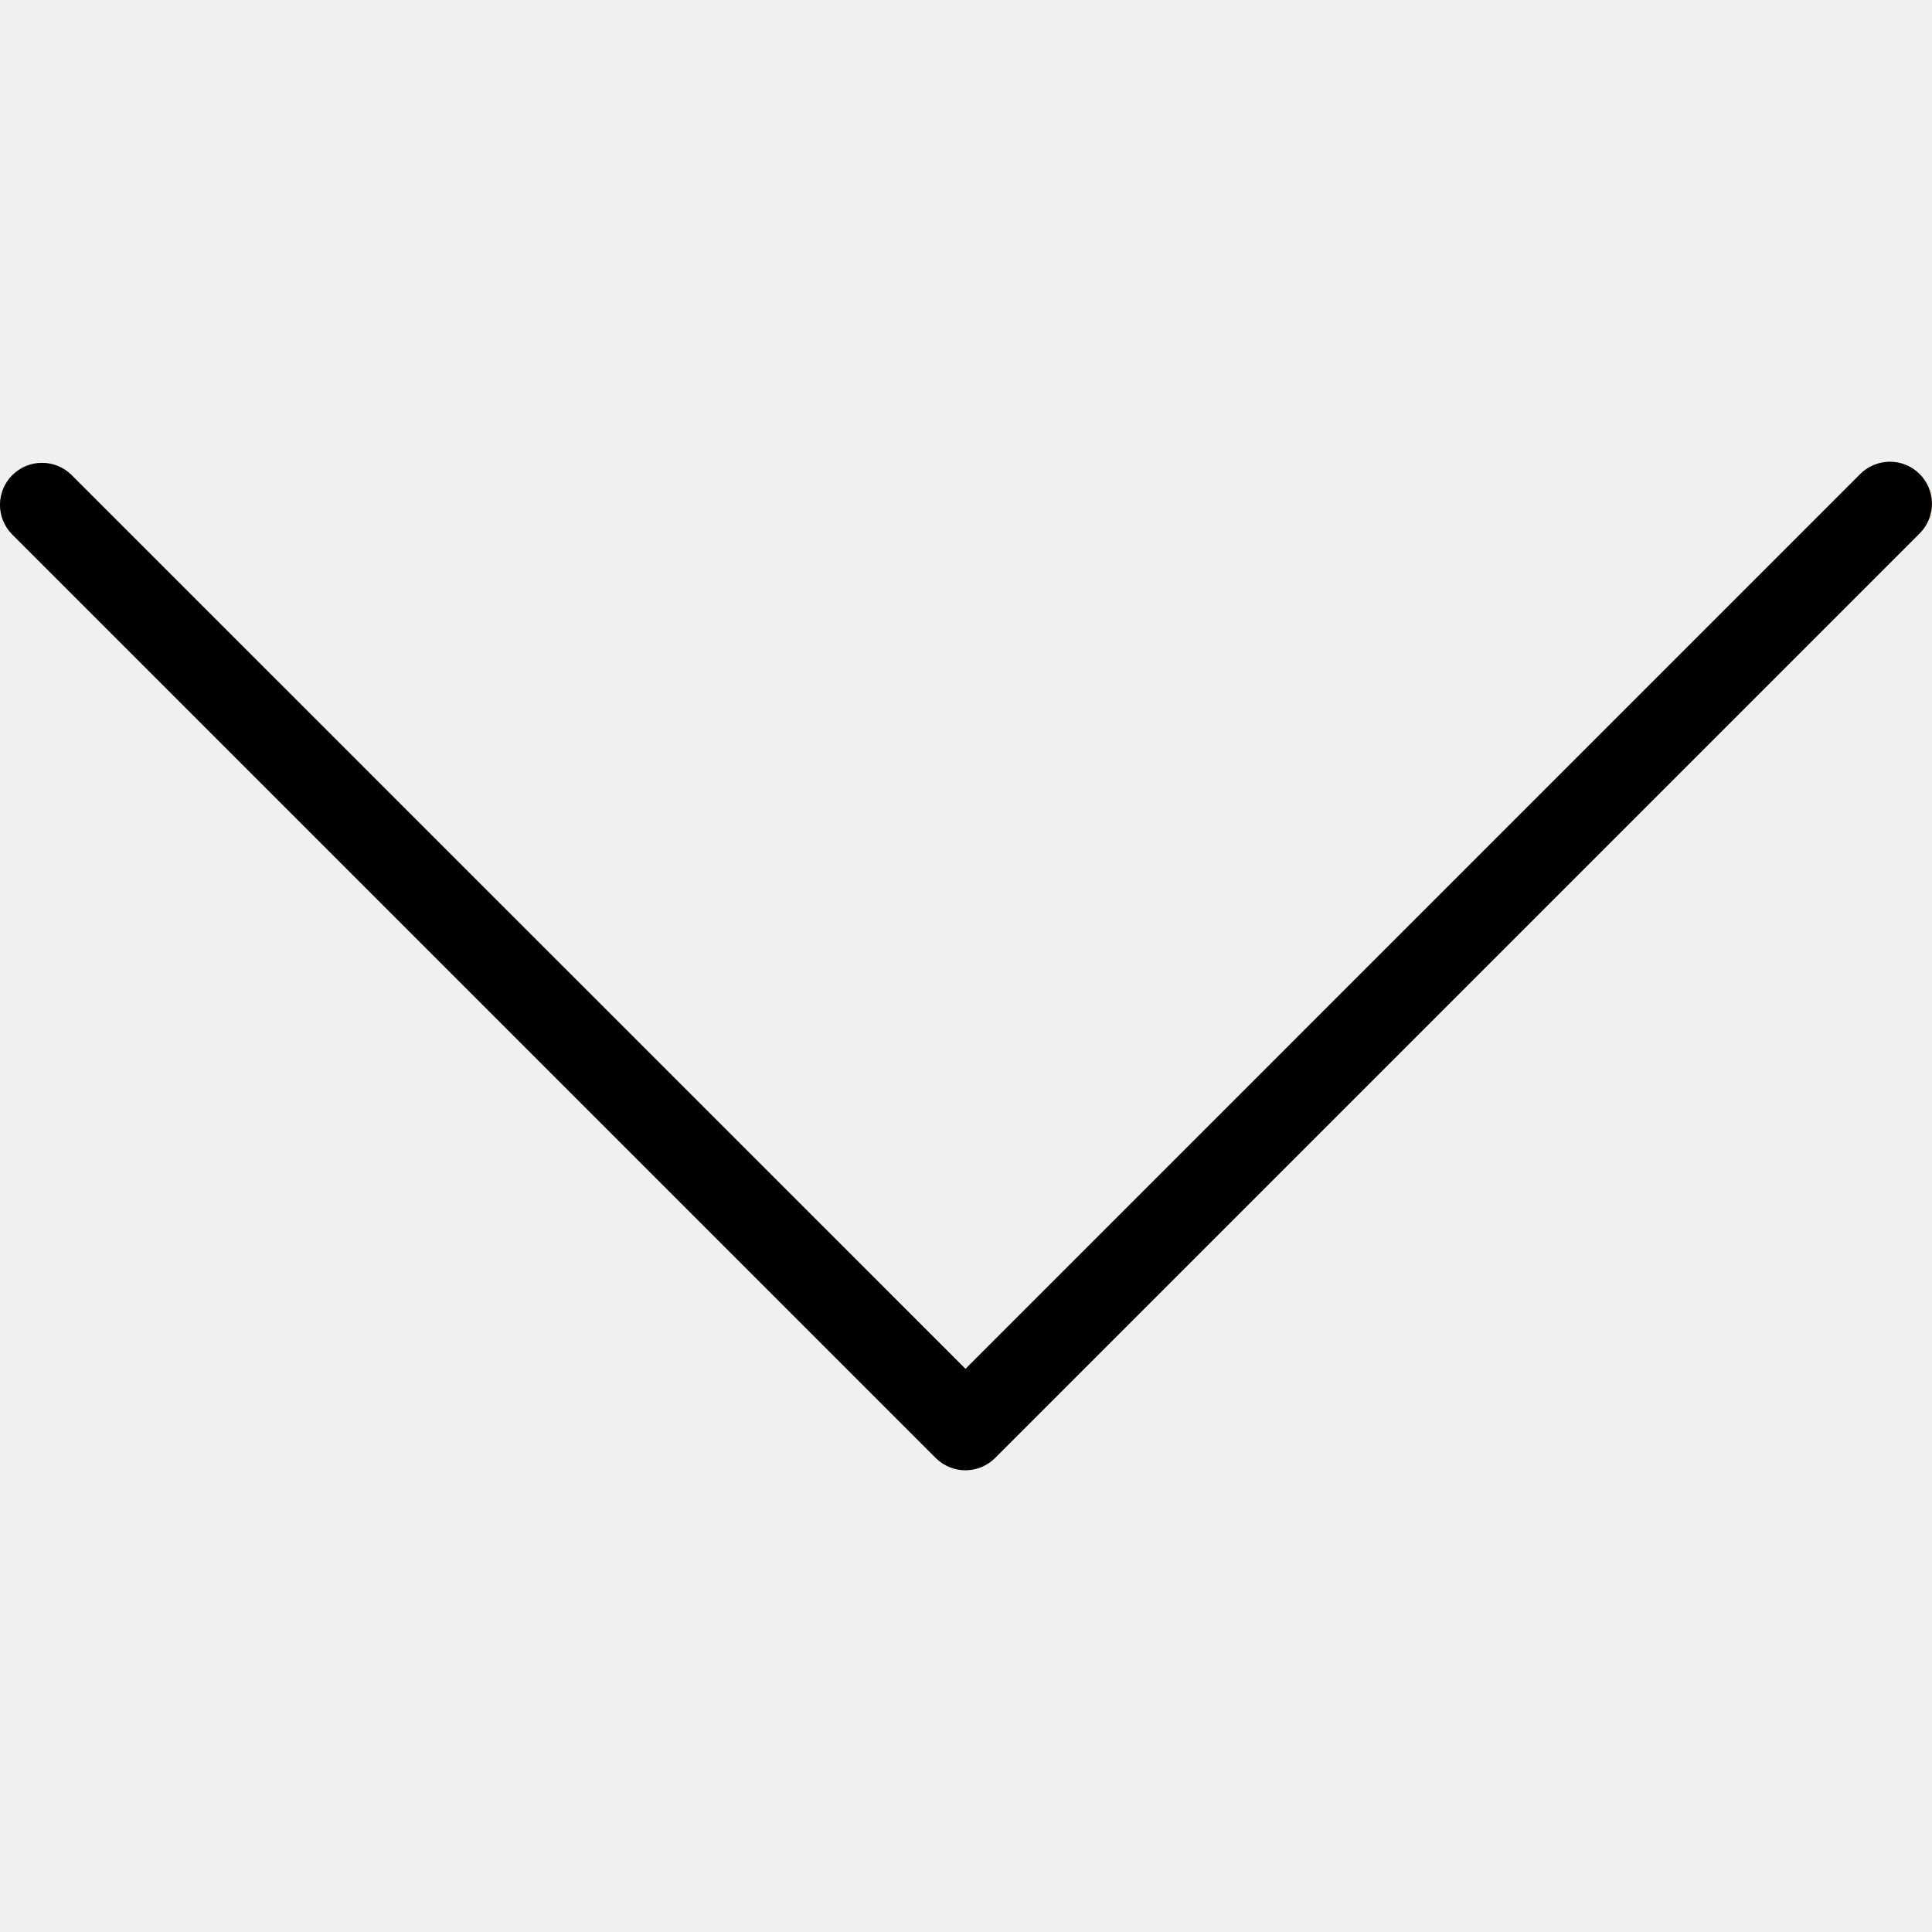
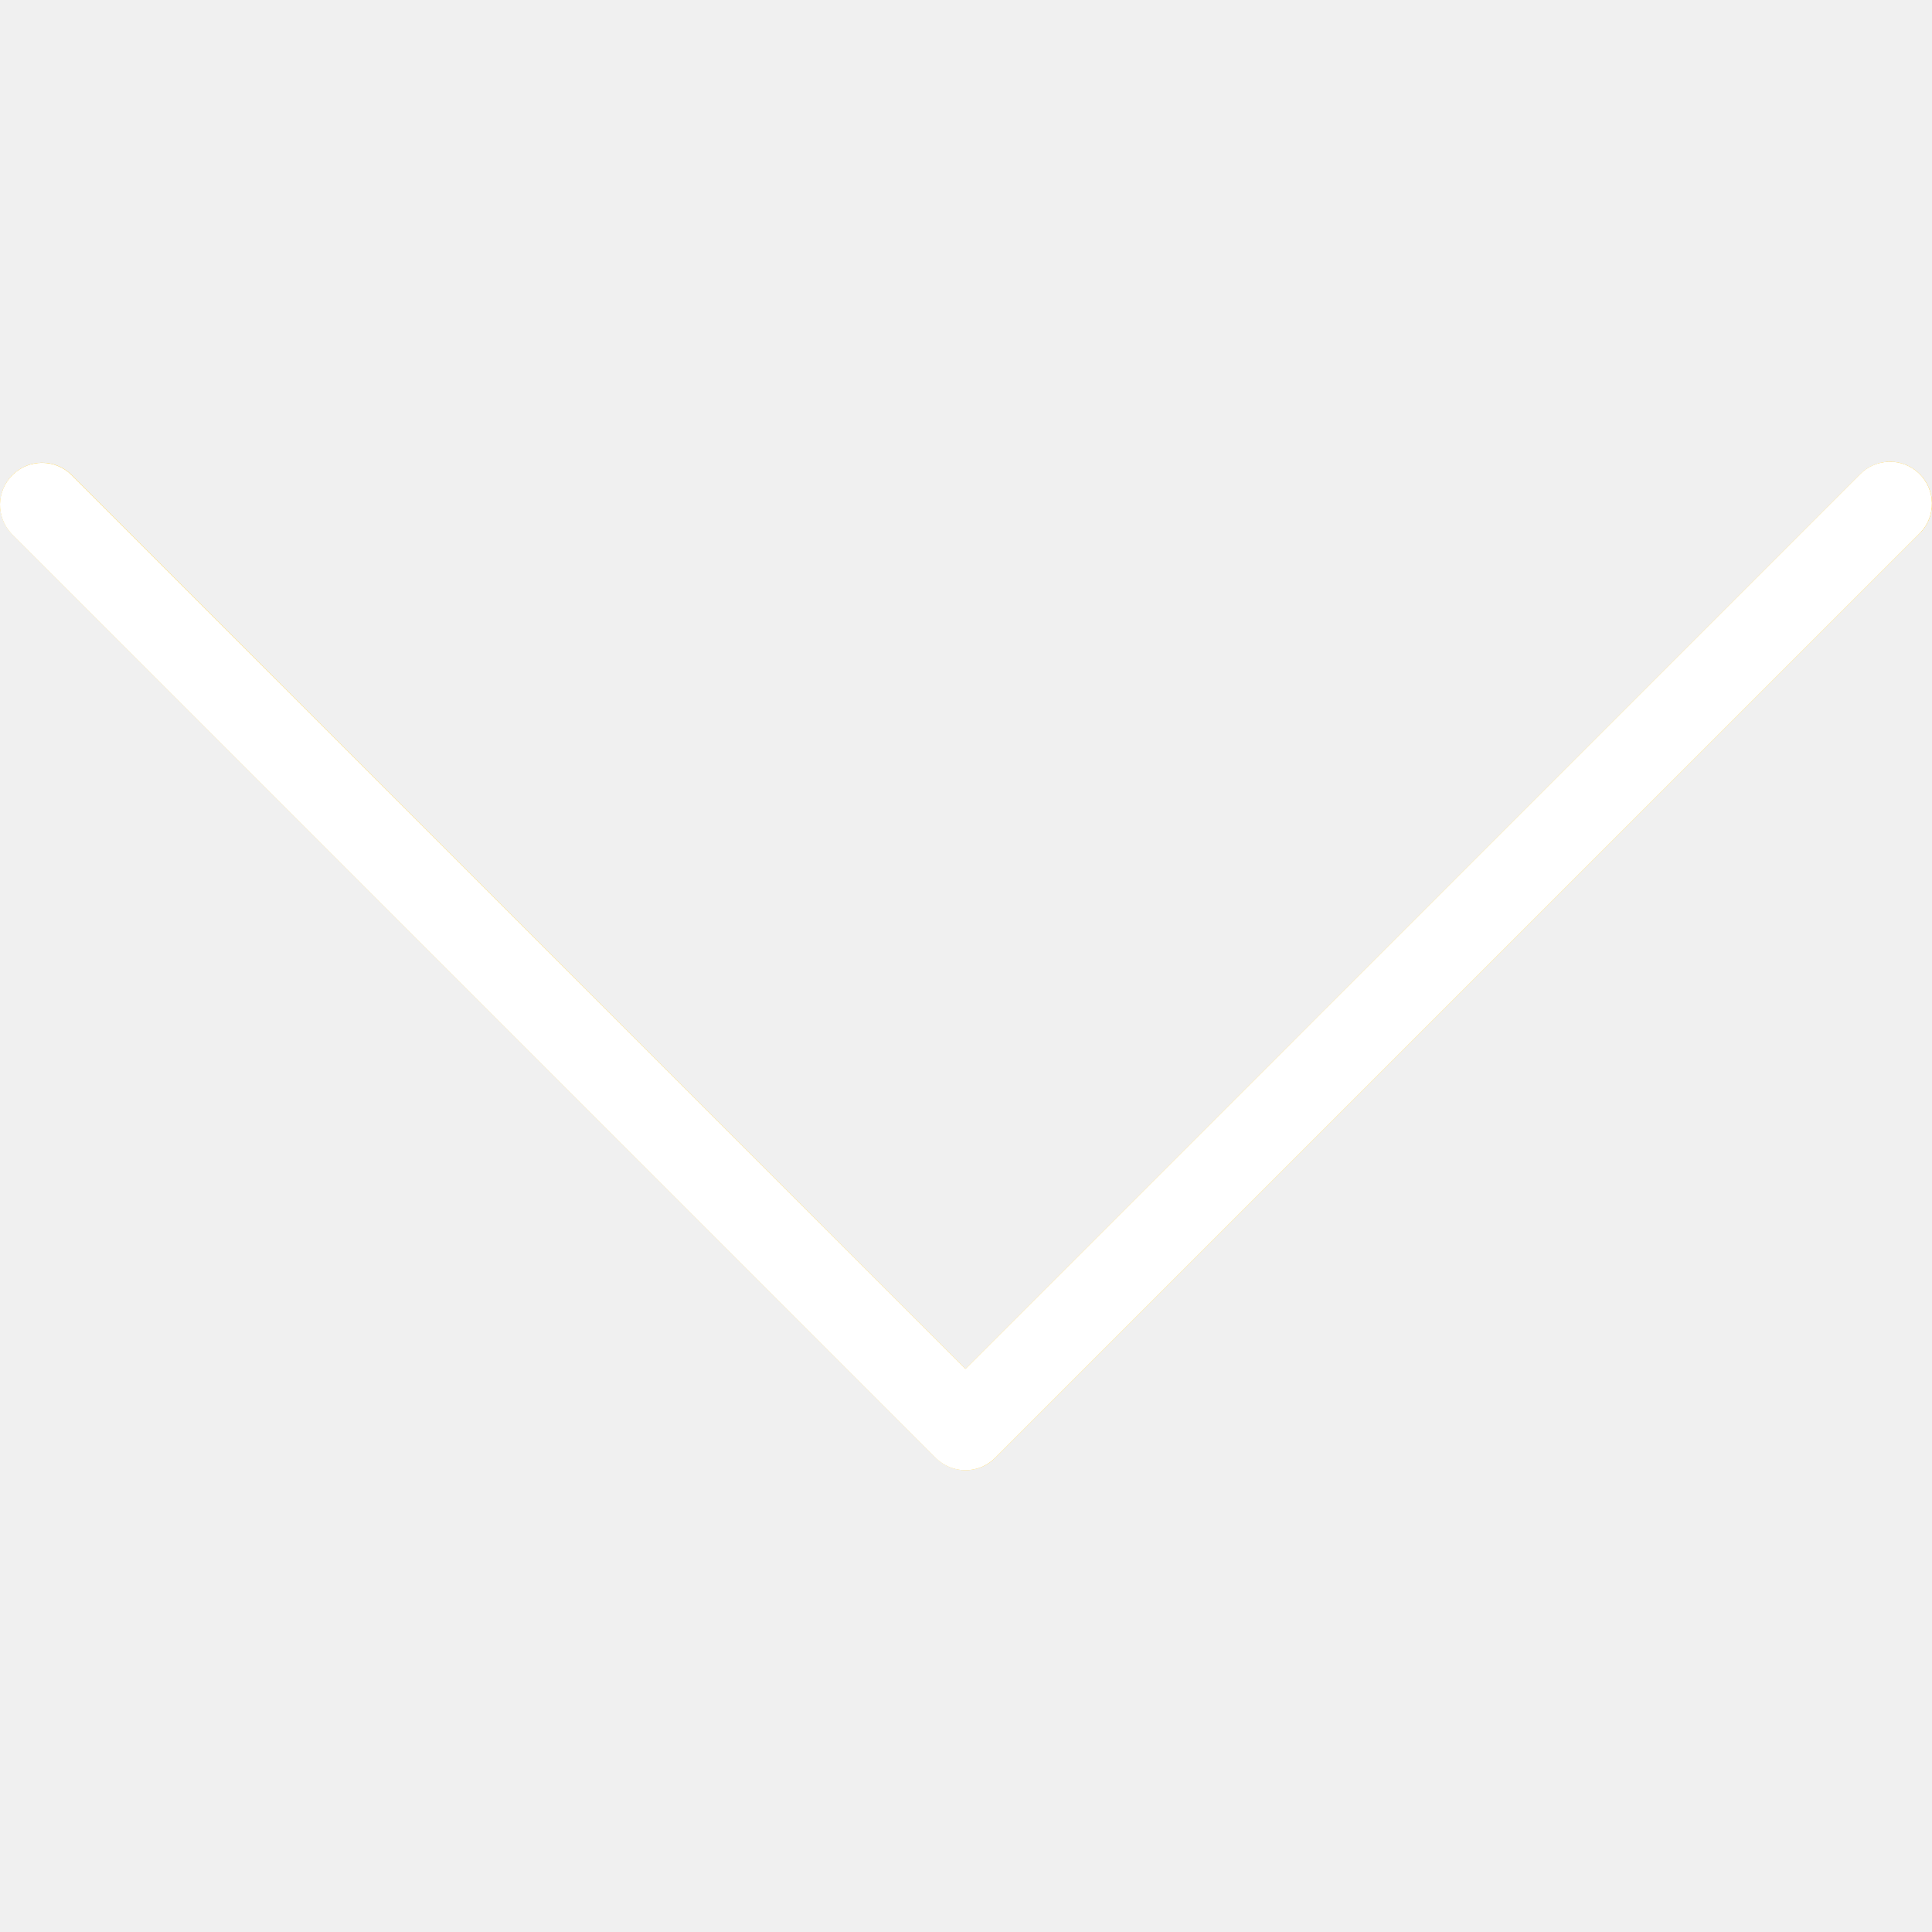
- <svg xmlns="http://www.w3.org/2000/svg" version="1.1" id="Capa_1" x="0px" y="0px" viewBox="0 0 490.688 490.688" style="enable-background:new 0 0 490.688 490.688;" xml:space="preserve">
+ <svg xmlns="http://www.w3.org/2000/svg" fill="#ffffff" version="1.1" id="Capa_1" x="0px" y="0px" viewBox="0 0 490.688 490.688" style="enable-background:new 0 0 490.688 490.688;" xml:space="preserve">
  <path style="fill:#FFC107;" d="M472.328,120.529L245.213,347.665L18.098,120.529c-4.237-4.093-10.99-3.975-15.083,0.262  c-3.992,4.134-3.992,10.687,0,14.82l234.667,234.667c4.165,4.164,10.917,4.164,15.083,0l234.667-234.667  c4.237-4.093,4.354-10.845,0.262-15.083c-4.093-4.237-10.845-4.354-15.083-0.262c-0.089,0.086-0.176,0.173-0.262,0.262  L472.328,120.529z" />
  <path d="M245.213,373.415c-2.831,0.005-5.548-1.115-7.552-3.115L2.994,135.633c-4.093-4.237-3.975-10.99,0.262-15.083  c4.134-3.992,10.687-3.992,14.82,0l227.136,227.115l227.115-227.136c4.093-4.237,10.845-4.354,15.083-0.262  c4.237,4.093,4.354,10.845,0.262,15.083c-0.086,0.089-0.173,0.176-0.262,0.262L252.744,370.279  C250.748,372.281,248.039,373.408,245.213,373.415z" />
  <g>
</g>
  <g>
</g>
  <g>
</g>
  <g>
</g>
  <g>
</g>
  <g>
</g>
  <g>
</g>
  <g>
</g>
  <g>
</g>
  <g>
</g>
  <g>
</g>
  <g>
</g>
  <g>
</g>
  <g>
</g>
  <g>
</g>
</svg>
